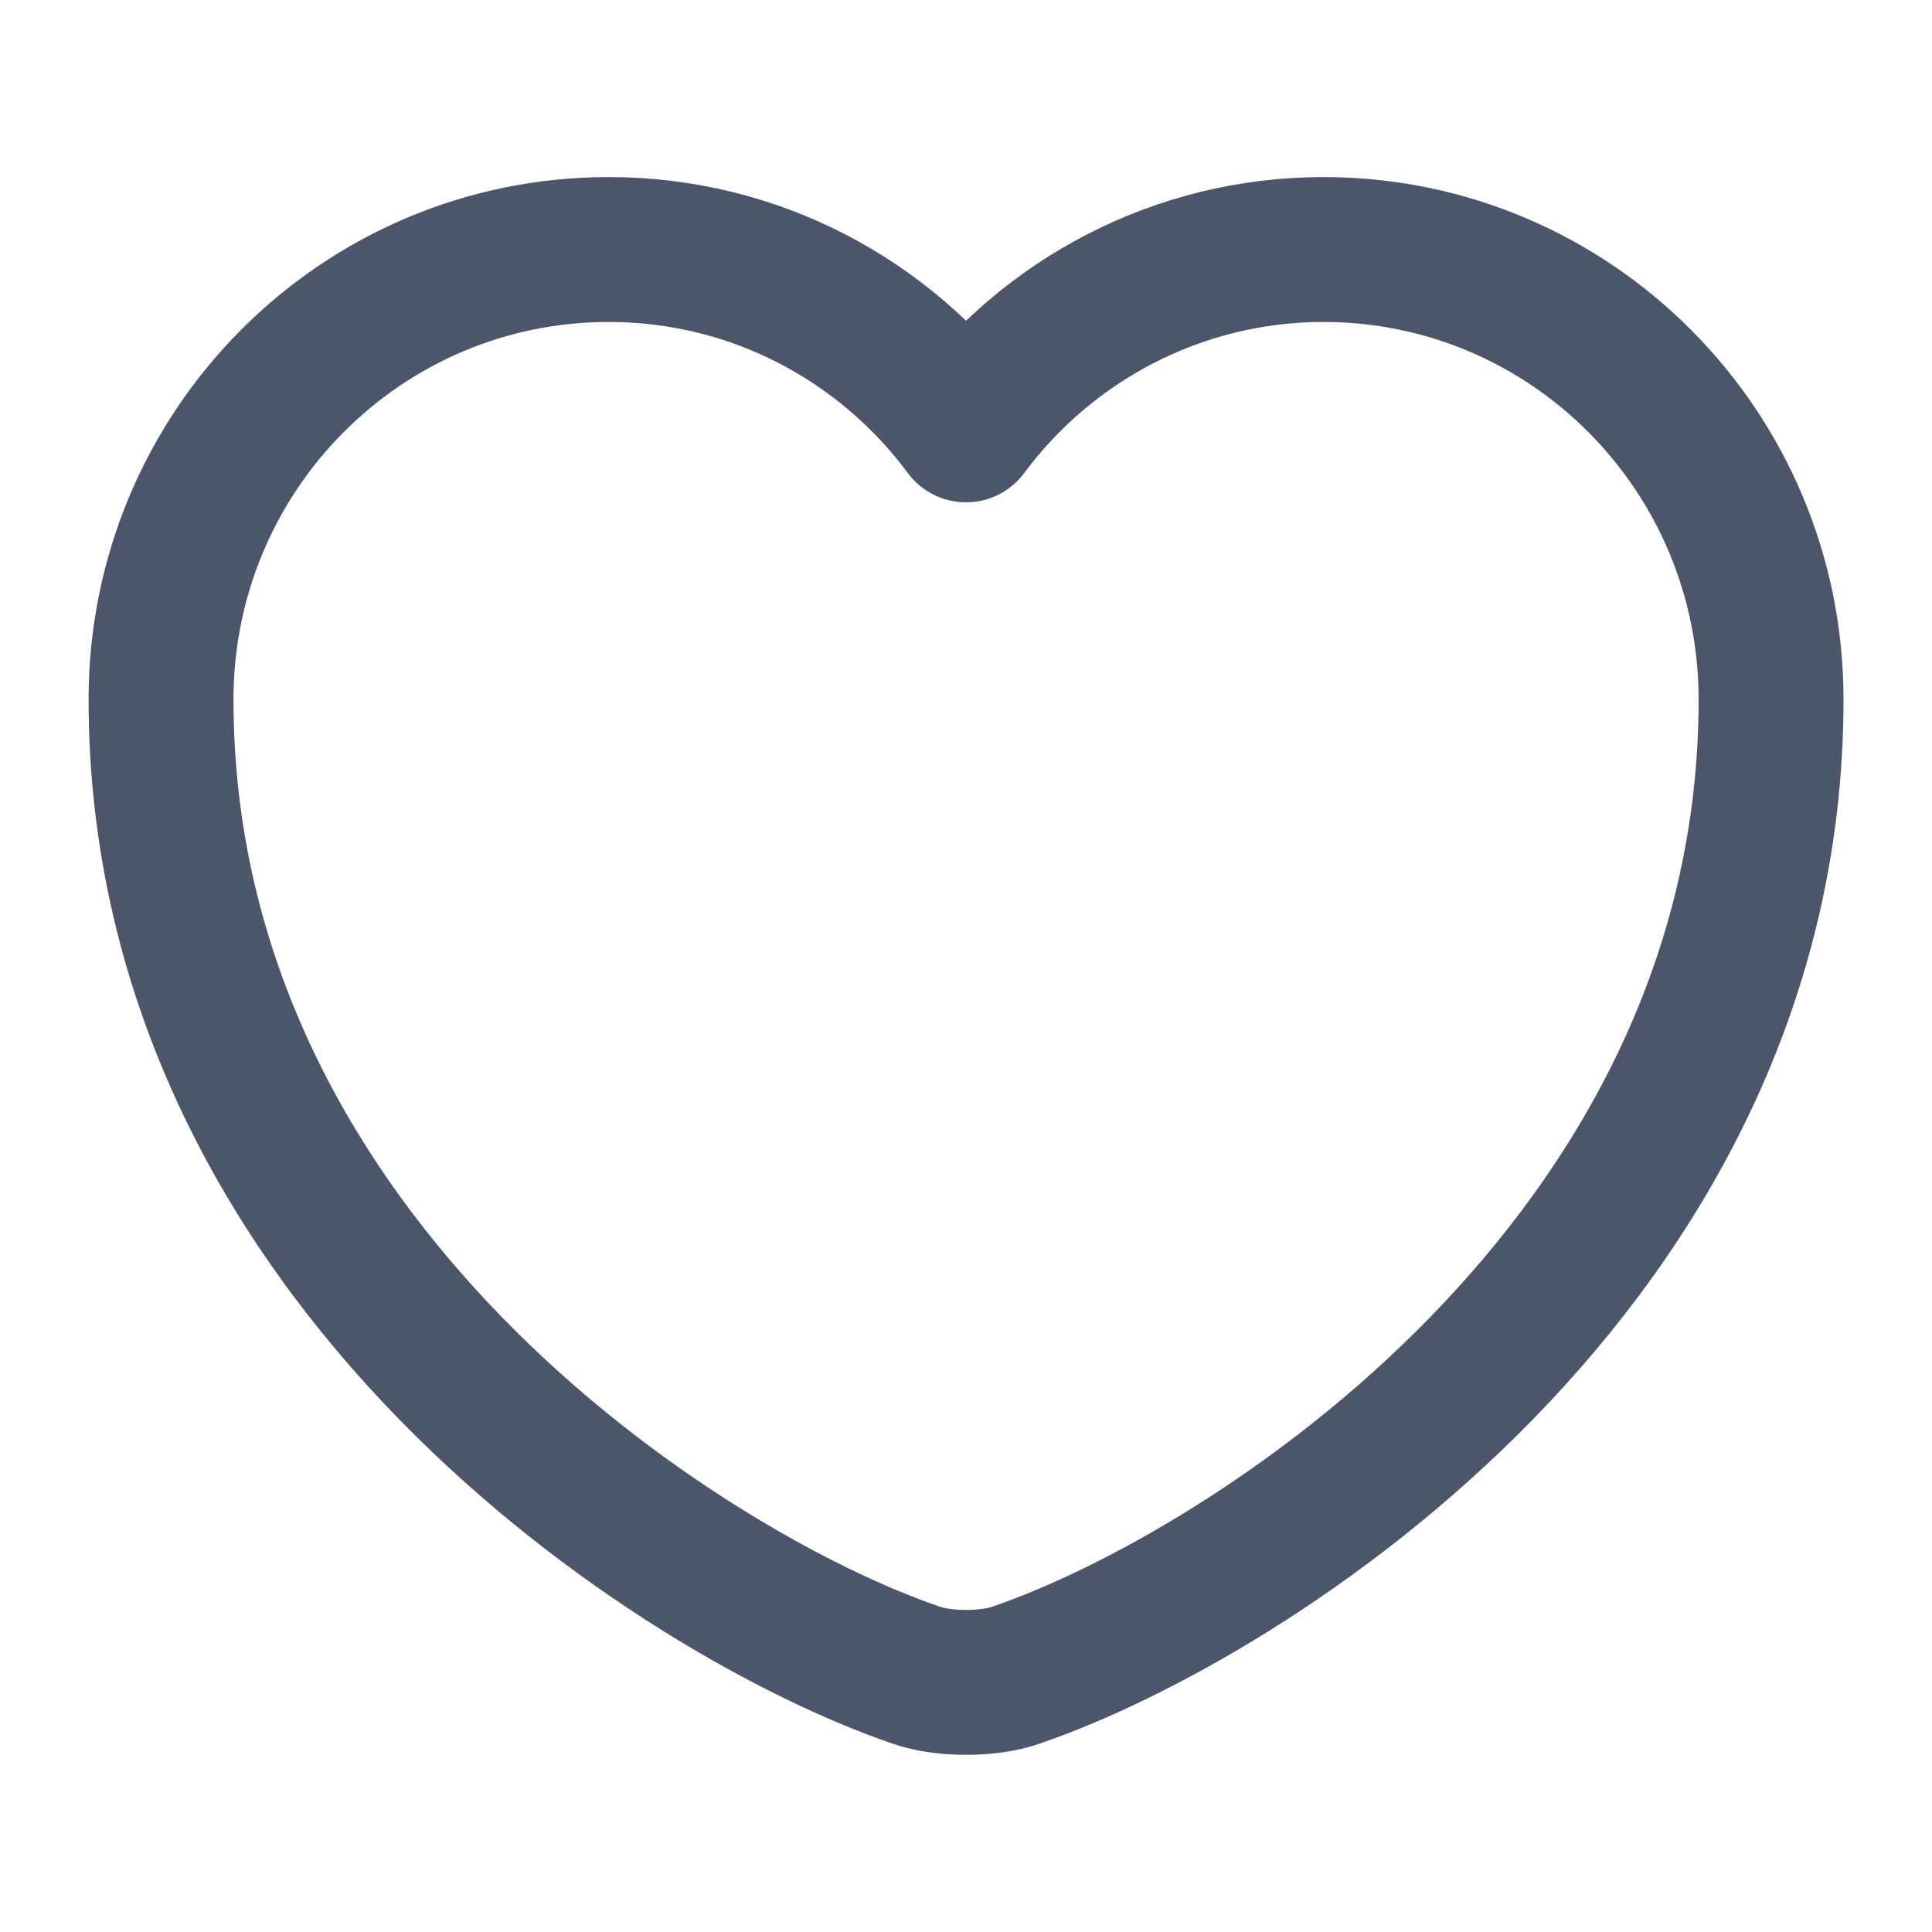
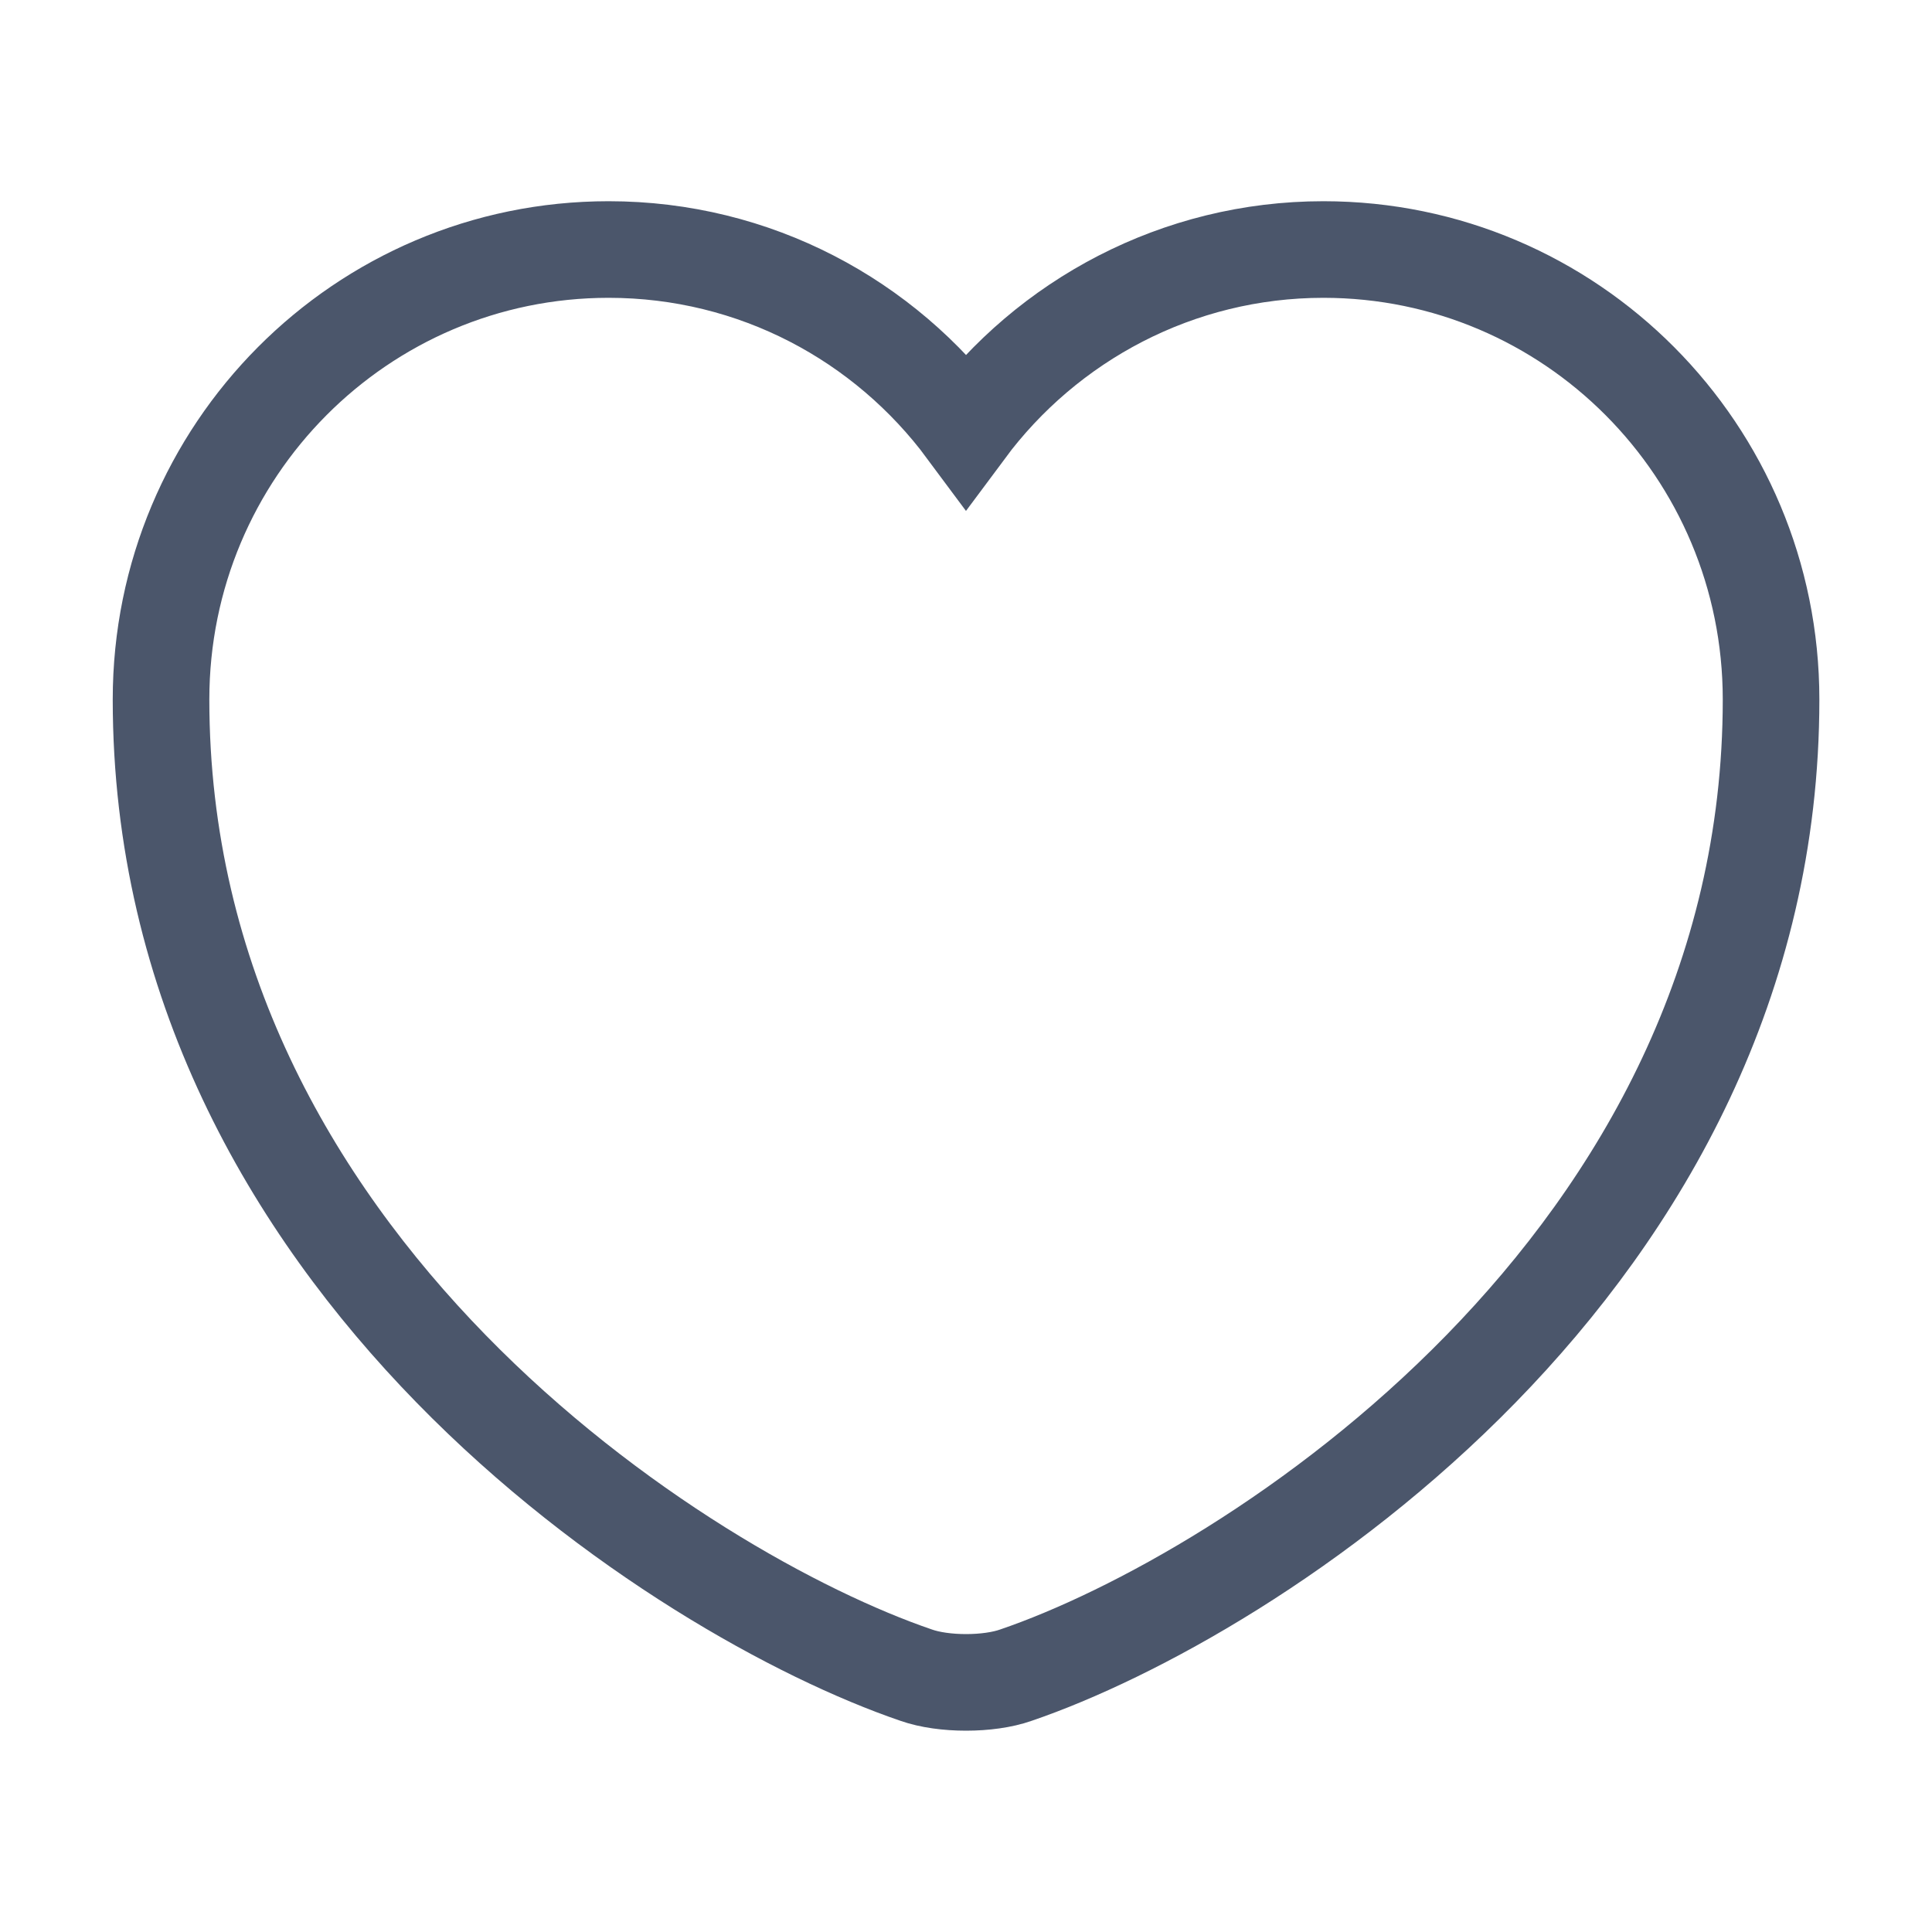
<svg xmlns="http://www.w3.org/2000/svg" width="20" height="20" viewBox="0 0 20 20" fill="none">
-   <path d="M10.517 17.341C10.234 17.441 9.767 17.441 9.484 17.341C7.067 16.516 1.667 13.075 1.667 7.241C1.667 4.666 3.742 2.583 6.3 2.583C7.817 2.583 9.159 3.316 10 4.45C10.842 3.316 12.192 2.583 13.7 2.583C16.259 2.583 18.334 4.666 18.334 7.241C18.334 13.075 12.934 16.516 10.517 17.341Z" stroke="#4B566B" stroke-width="1.5" stroke-linecap="round" stroke-linejoin="round" />
+   <path d="M10.517 17.341C10.234 17.441 9.767 17.441 9.484 17.341C7.067 16.516 1.667 13.075 1.667 7.241C1.667 4.666 3.742 2.583 6.3 2.583C7.817 2.583 9.159 3.316 10 4.45C10.842 3.316 12.192 2.583 13.7 2.583C16.259 2.583 18.334 4.666 18.334 7.241C18.334 13.075 12.934 16.516 10.517 17.341Z" stroke="#4B566B" strokeWidth="1.5" strokeLinecap="round" strokeLinejoin="round" />
</svg>
